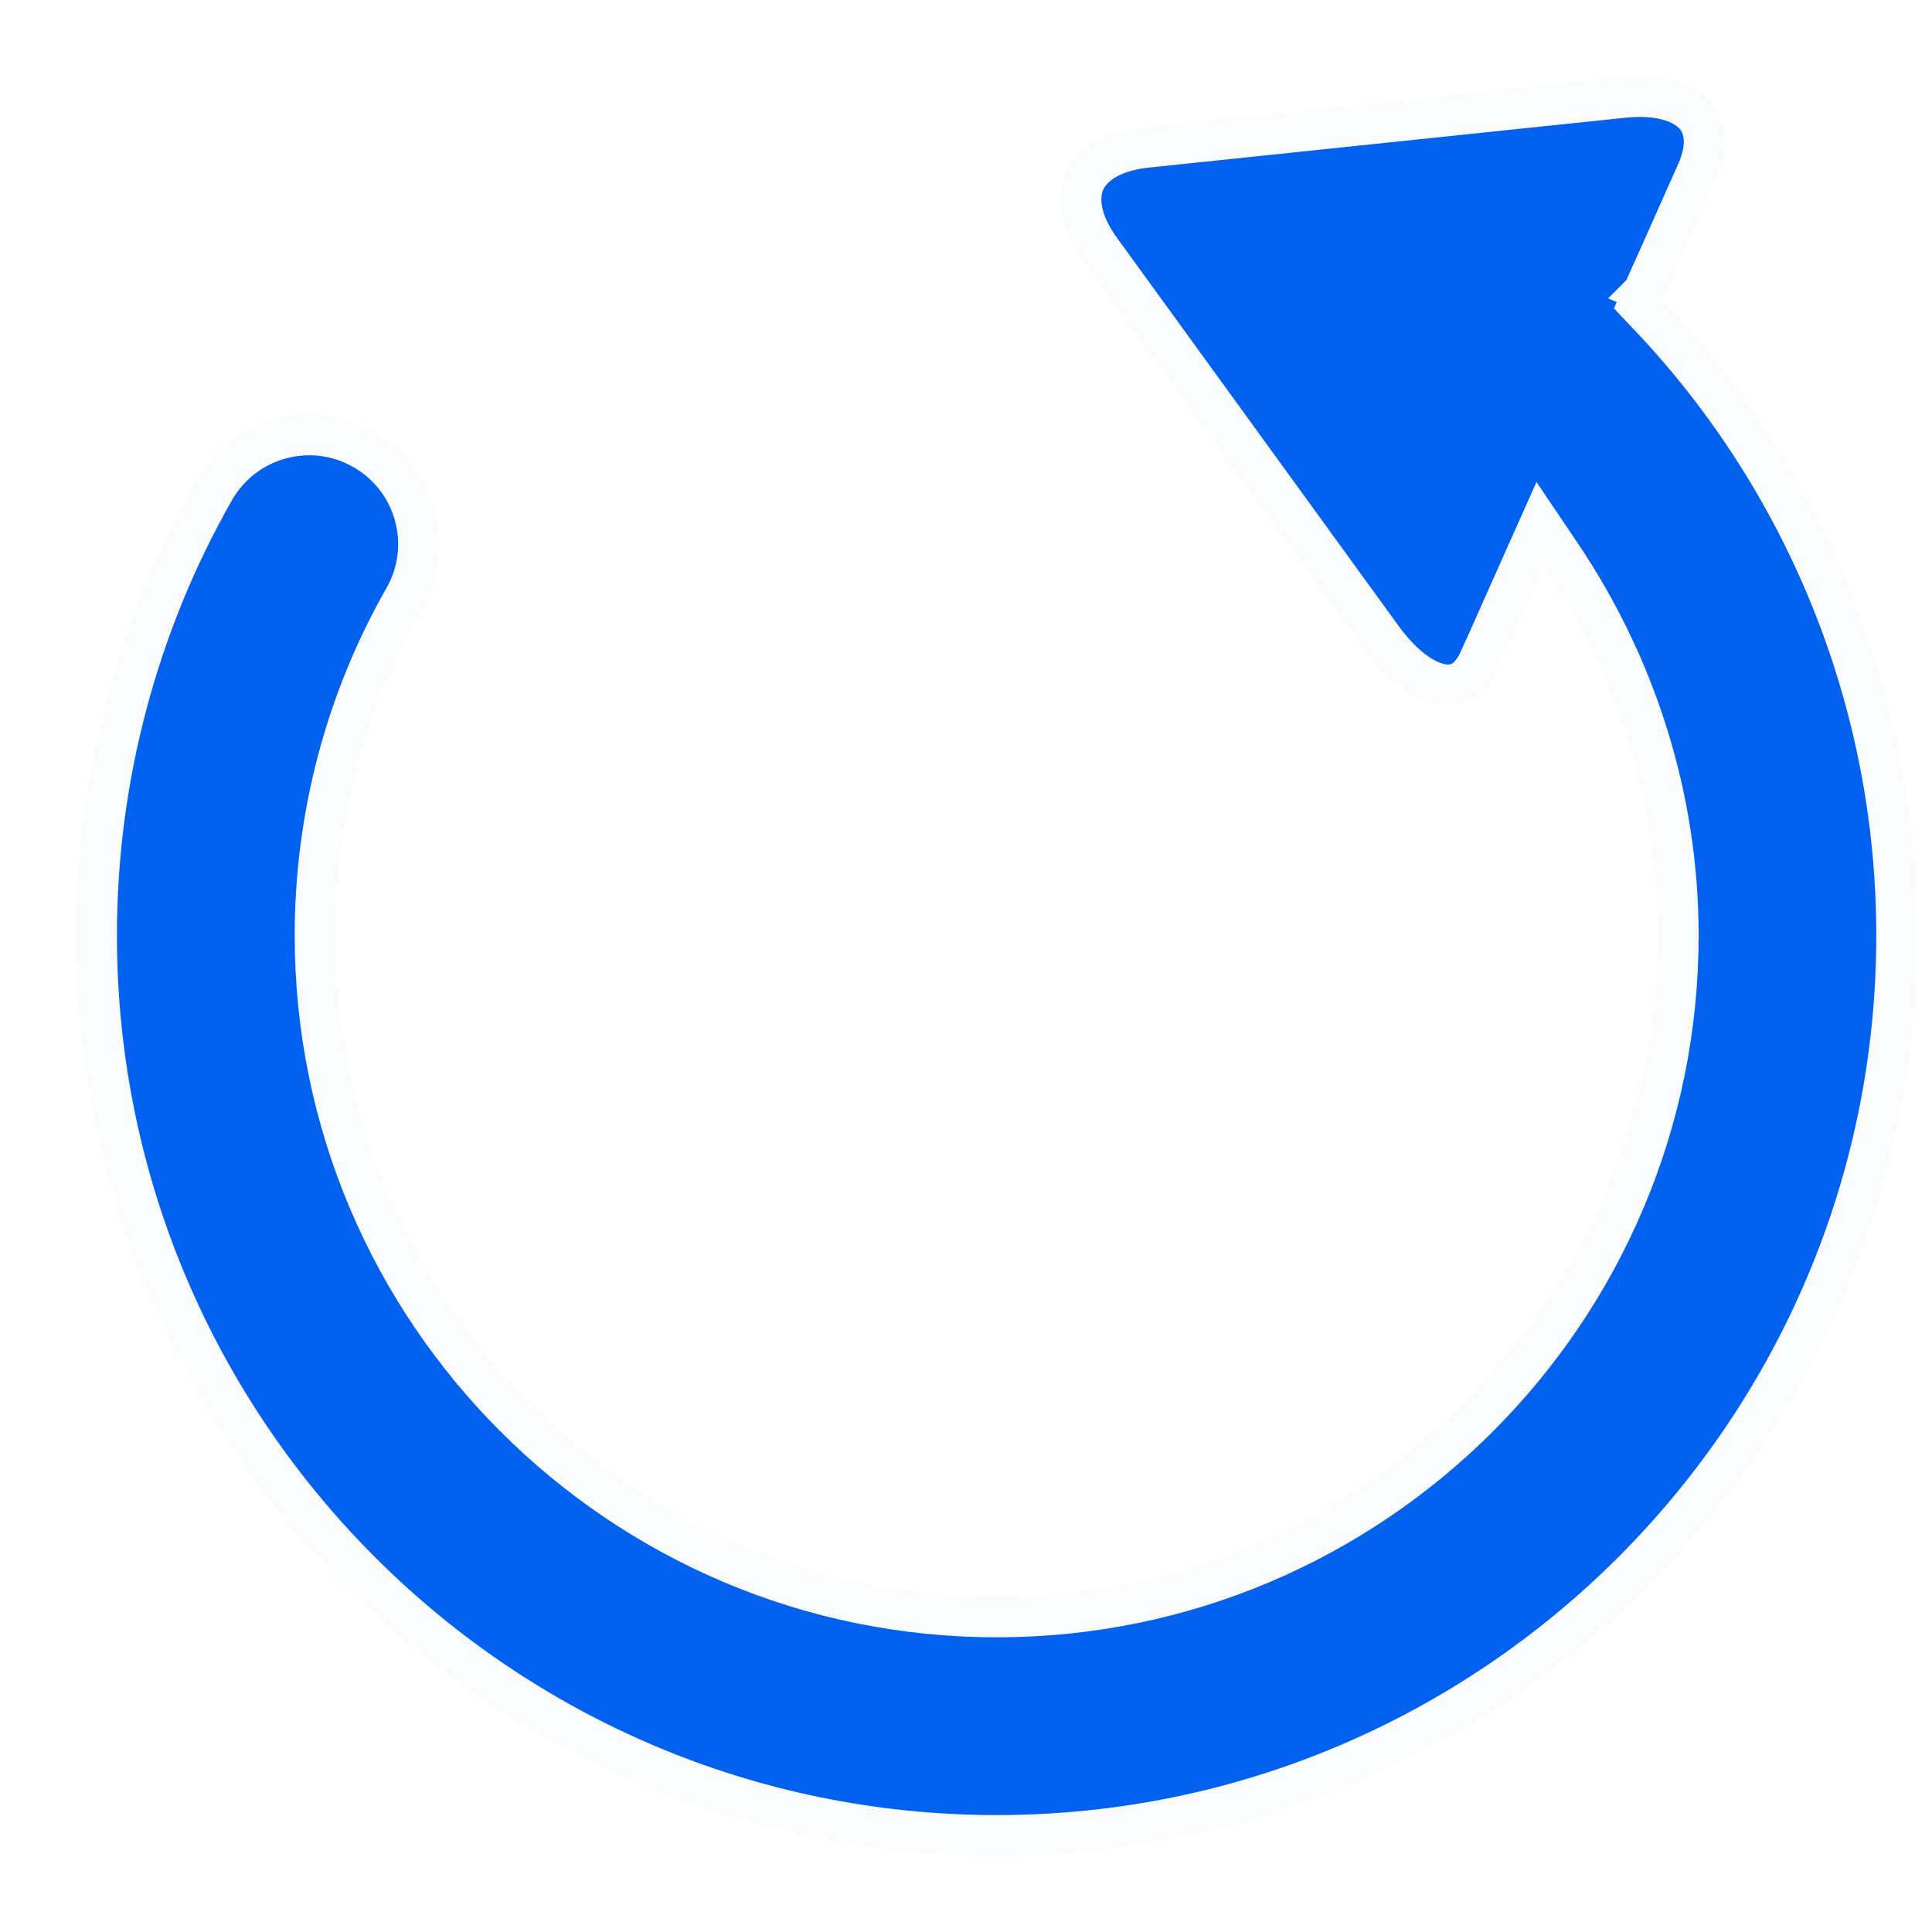
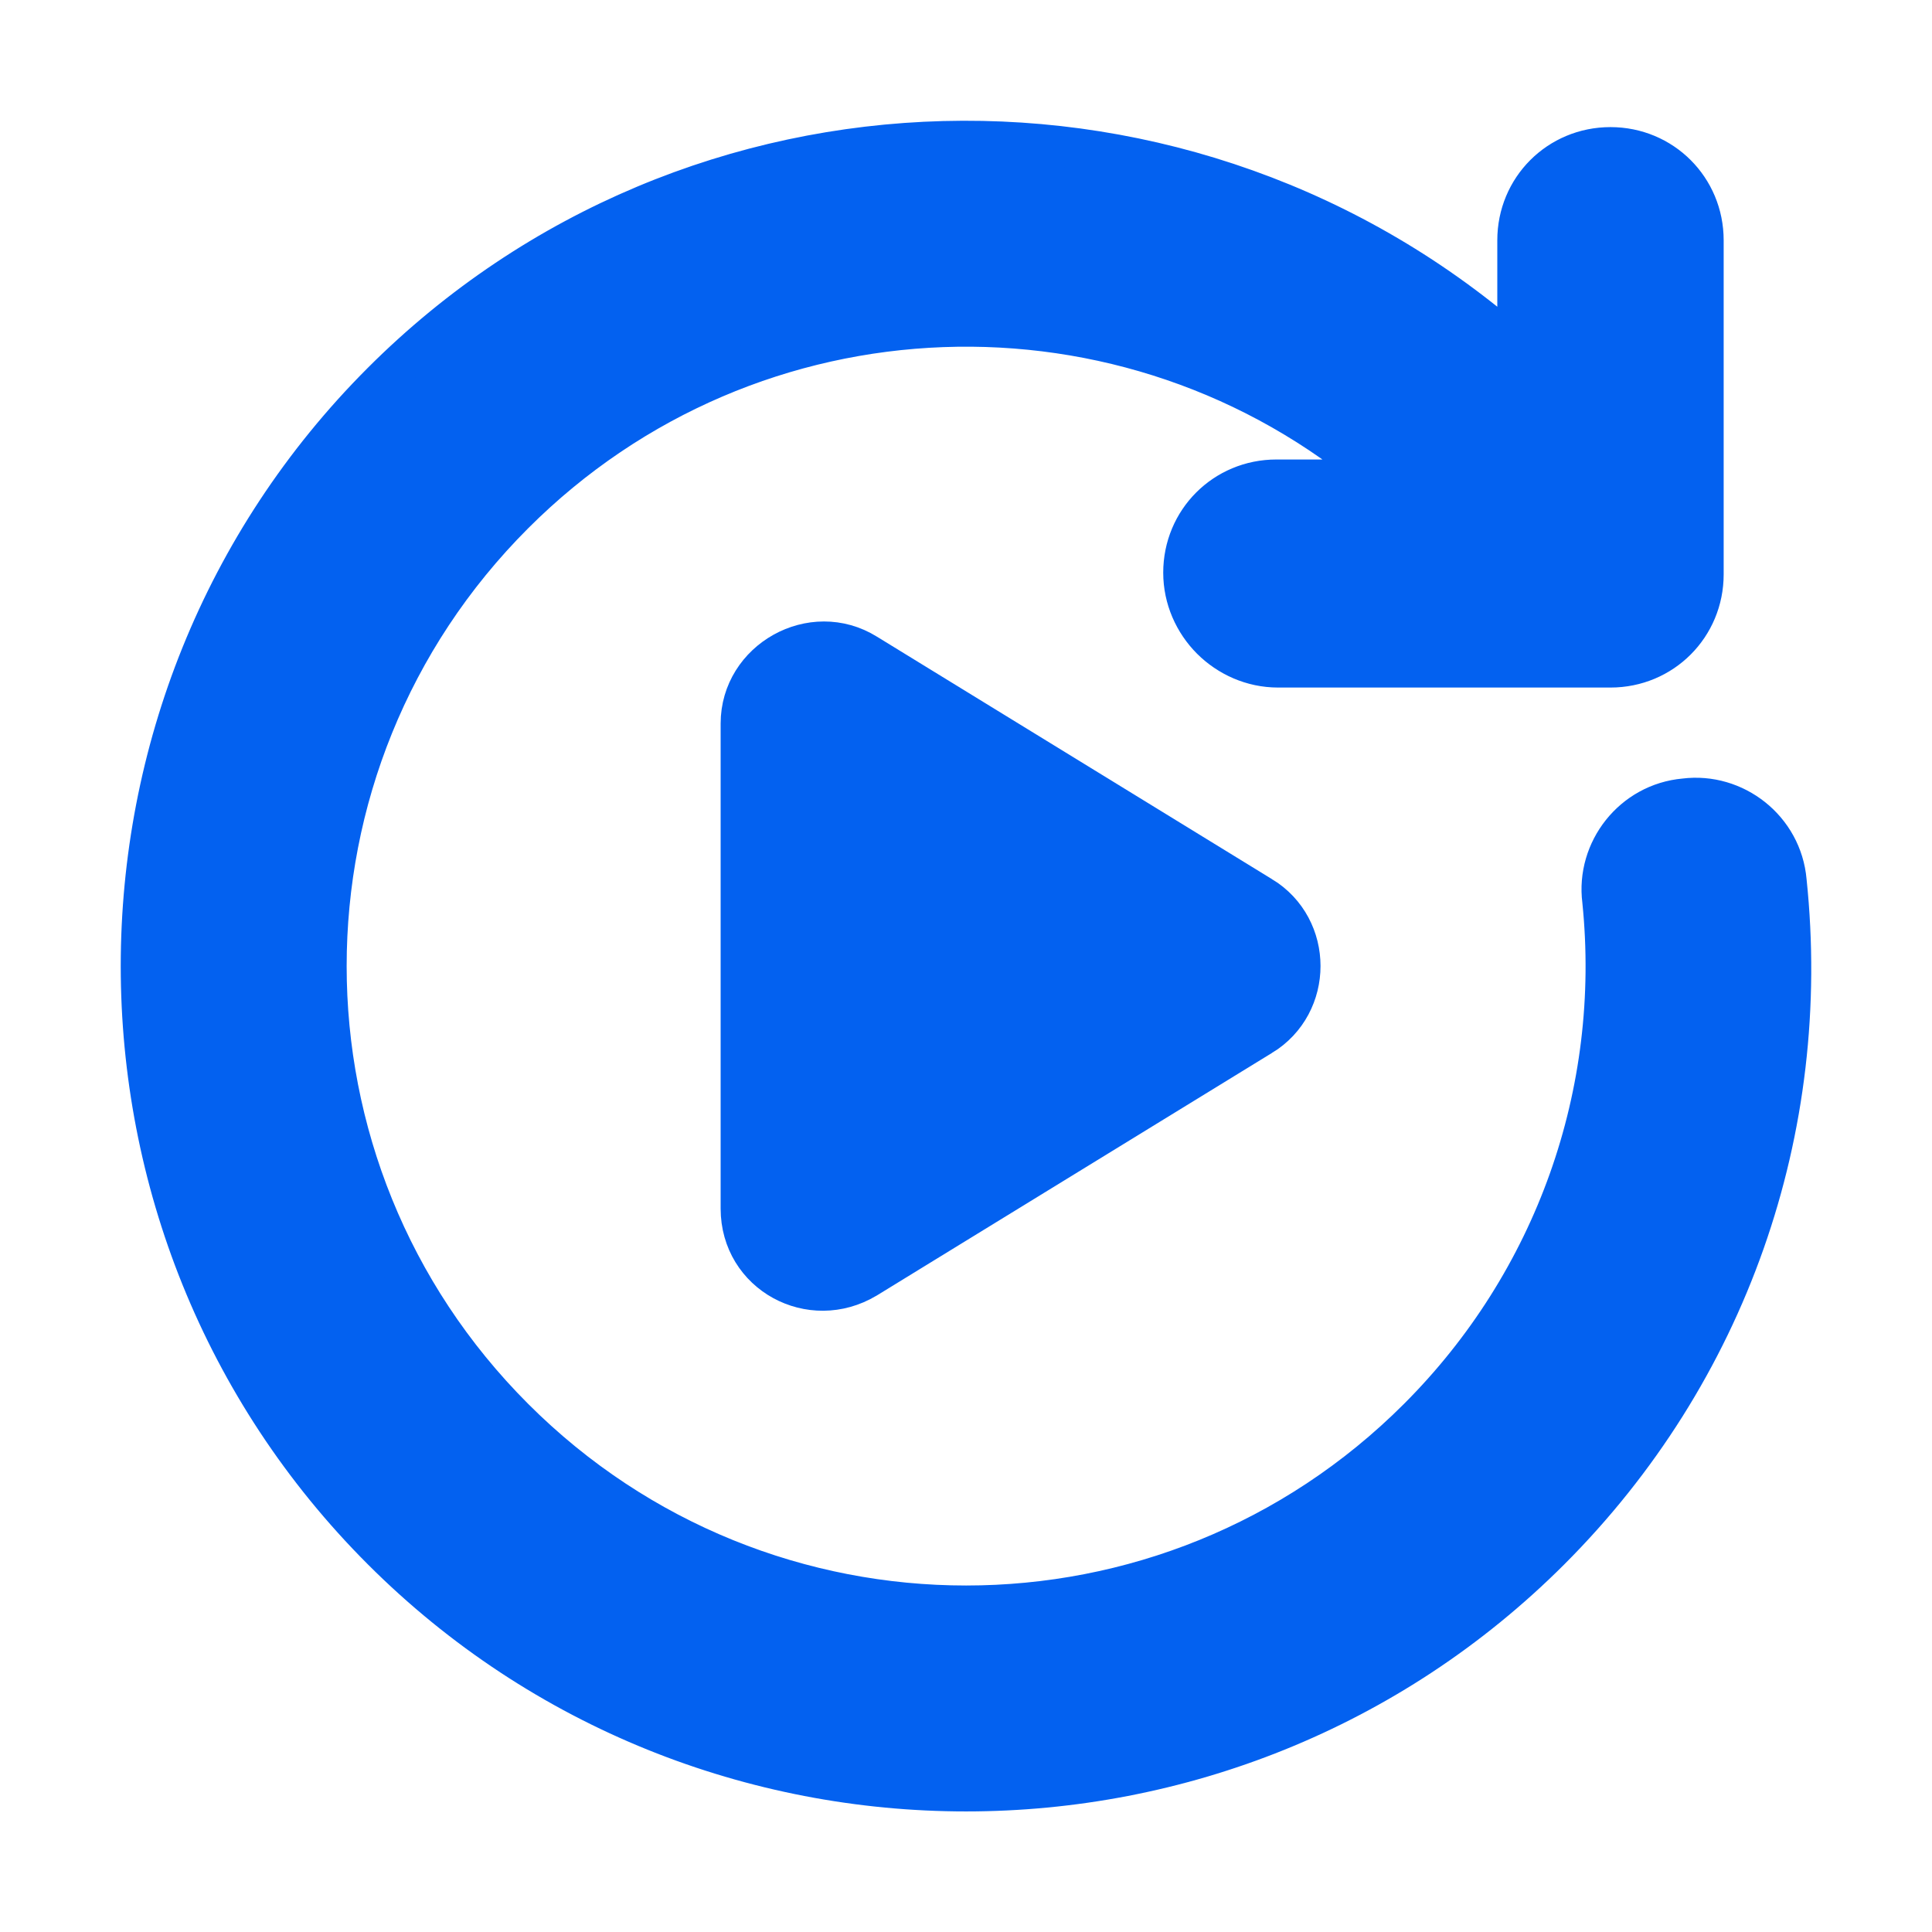
- <svg xmlns="http://www.w3.org/2000/svg" width="19" height="19" viewBox="0 0 19 19" fill="none">
-   <path d="M16.163 2.869L16.109 2.992L16.201 3.089C17.766 4.729 18.652 6.914 18.652 9.199C18.652 14.079 14.682 18.05 9.802 18.05C4.921 18.05 0.95 14.079 0.95 9.199C0.95 7.661 1.351 6.147 2.108 4.819C2.403 4.304 3.058 4.125 3.573 4.419L3.573 4.419C4.089 4.713 4.268 5.368 3.974 5.883C3.4 6.888 3.098 8.035 3.098 9.199C3.098 12.896 6.105 15.902 9.802 15.902C13.498 15.902 16.505 12.896 16.505 9.199C16.505 7.848 16.089 6.547 15.347 5.449L15.146 5.151L14.999 5.48L14.552 6.484L14.551 6.484C14.502 6.595 14.443 6.659 14.387 6.694C14.332 6.728 14.269 6.742 14.194 6.732C14.035 6.711 13.814 6.577 13.593 6.274C13.593 6.274 13.593 6.274 13.593 6.274L10.827 2.462C10.615 2.171 10.599 1.936 10.667 1.784C10.735 1.632 10.921 1.487 11.279 1.449L11.279 1.449L15.962 0.959C16.328 0.921 16.556 1.011 16.664 1.13C16.763 1.239 16.807 1.423 16.685 1.698C16.541 2.021 16.41 2.314 16.316 2.526L16.204 2.777L16.174 2.845L16.166 2.863L16.164 2.868L16.163 2.869L16.163 2.869L16.163 2.869L16.163 2.869L16.346 2.95L16.163 2.869Z" fill="#0361F0" stroke="#F9FBFD" stroke-width="0.4" />
+ <svg xmlns="http://www.w3.org/2000/svg" width="24" height="24" viewBox="0 0 24 24" fill="none">
+   <path d="M22.193 10.945C22.137 10.298 21.547 9.842 20.927 9.92C20.281 9.977 19.826 10.567 19.905 11.187C20.149 13.576 19.312 15.923 17.617 17.617C14.513 20.722 9.489 20.722 6.385 17.617C3.28 14.513 3.28 9.489 6.385 6.385C9.34 3.43 14.034 3.288 17.156 5.958H15.856C15.212 5.958 14.7 6.47 14.7 7.114C14.7 7.437 14.835 7.731 15.047 7.944C15.26 8.156 15.554 8.291 15.877 8.291H20.006C20.65 8.291 21.162 7.778 21.162 7.135V2.985C21.162 2.341 20.65 1.829 20.006 1.829C19.362 1.829 18.85 2.341 18.85 2.985V4.347C14.795 0.757 8.604 0.888 4.746 4.746C0.751 8.741 0.751 15.261 4.746 19.256C8.741 23.251 15.261 23.251 19.256 19.256C21.458 17.054 22.516 14.031 22.193 10.945Z" fill="#0361F0" stroke="#0361F0" stroke-width="0.5" />
+   <path d="M10.761 15.88L10.761 15.88L10.763 15.879L15.67 12.867C15.67 12.867 15.67 12.867 15.671 12.867C16.315 12.474 16.315 11.526 15.671 11.134C15.67 11.134 15.67 11.134 15.67 11.134L10.763 8.122C10.09 7.703 9.202 8.203 9.202 8.988V15.013C9.202 15.825 10.074 16.292 10.761 15.88Z" fill="#0361F0" stroke="#0361F0" stroke-width="0.5" />
</svg>
